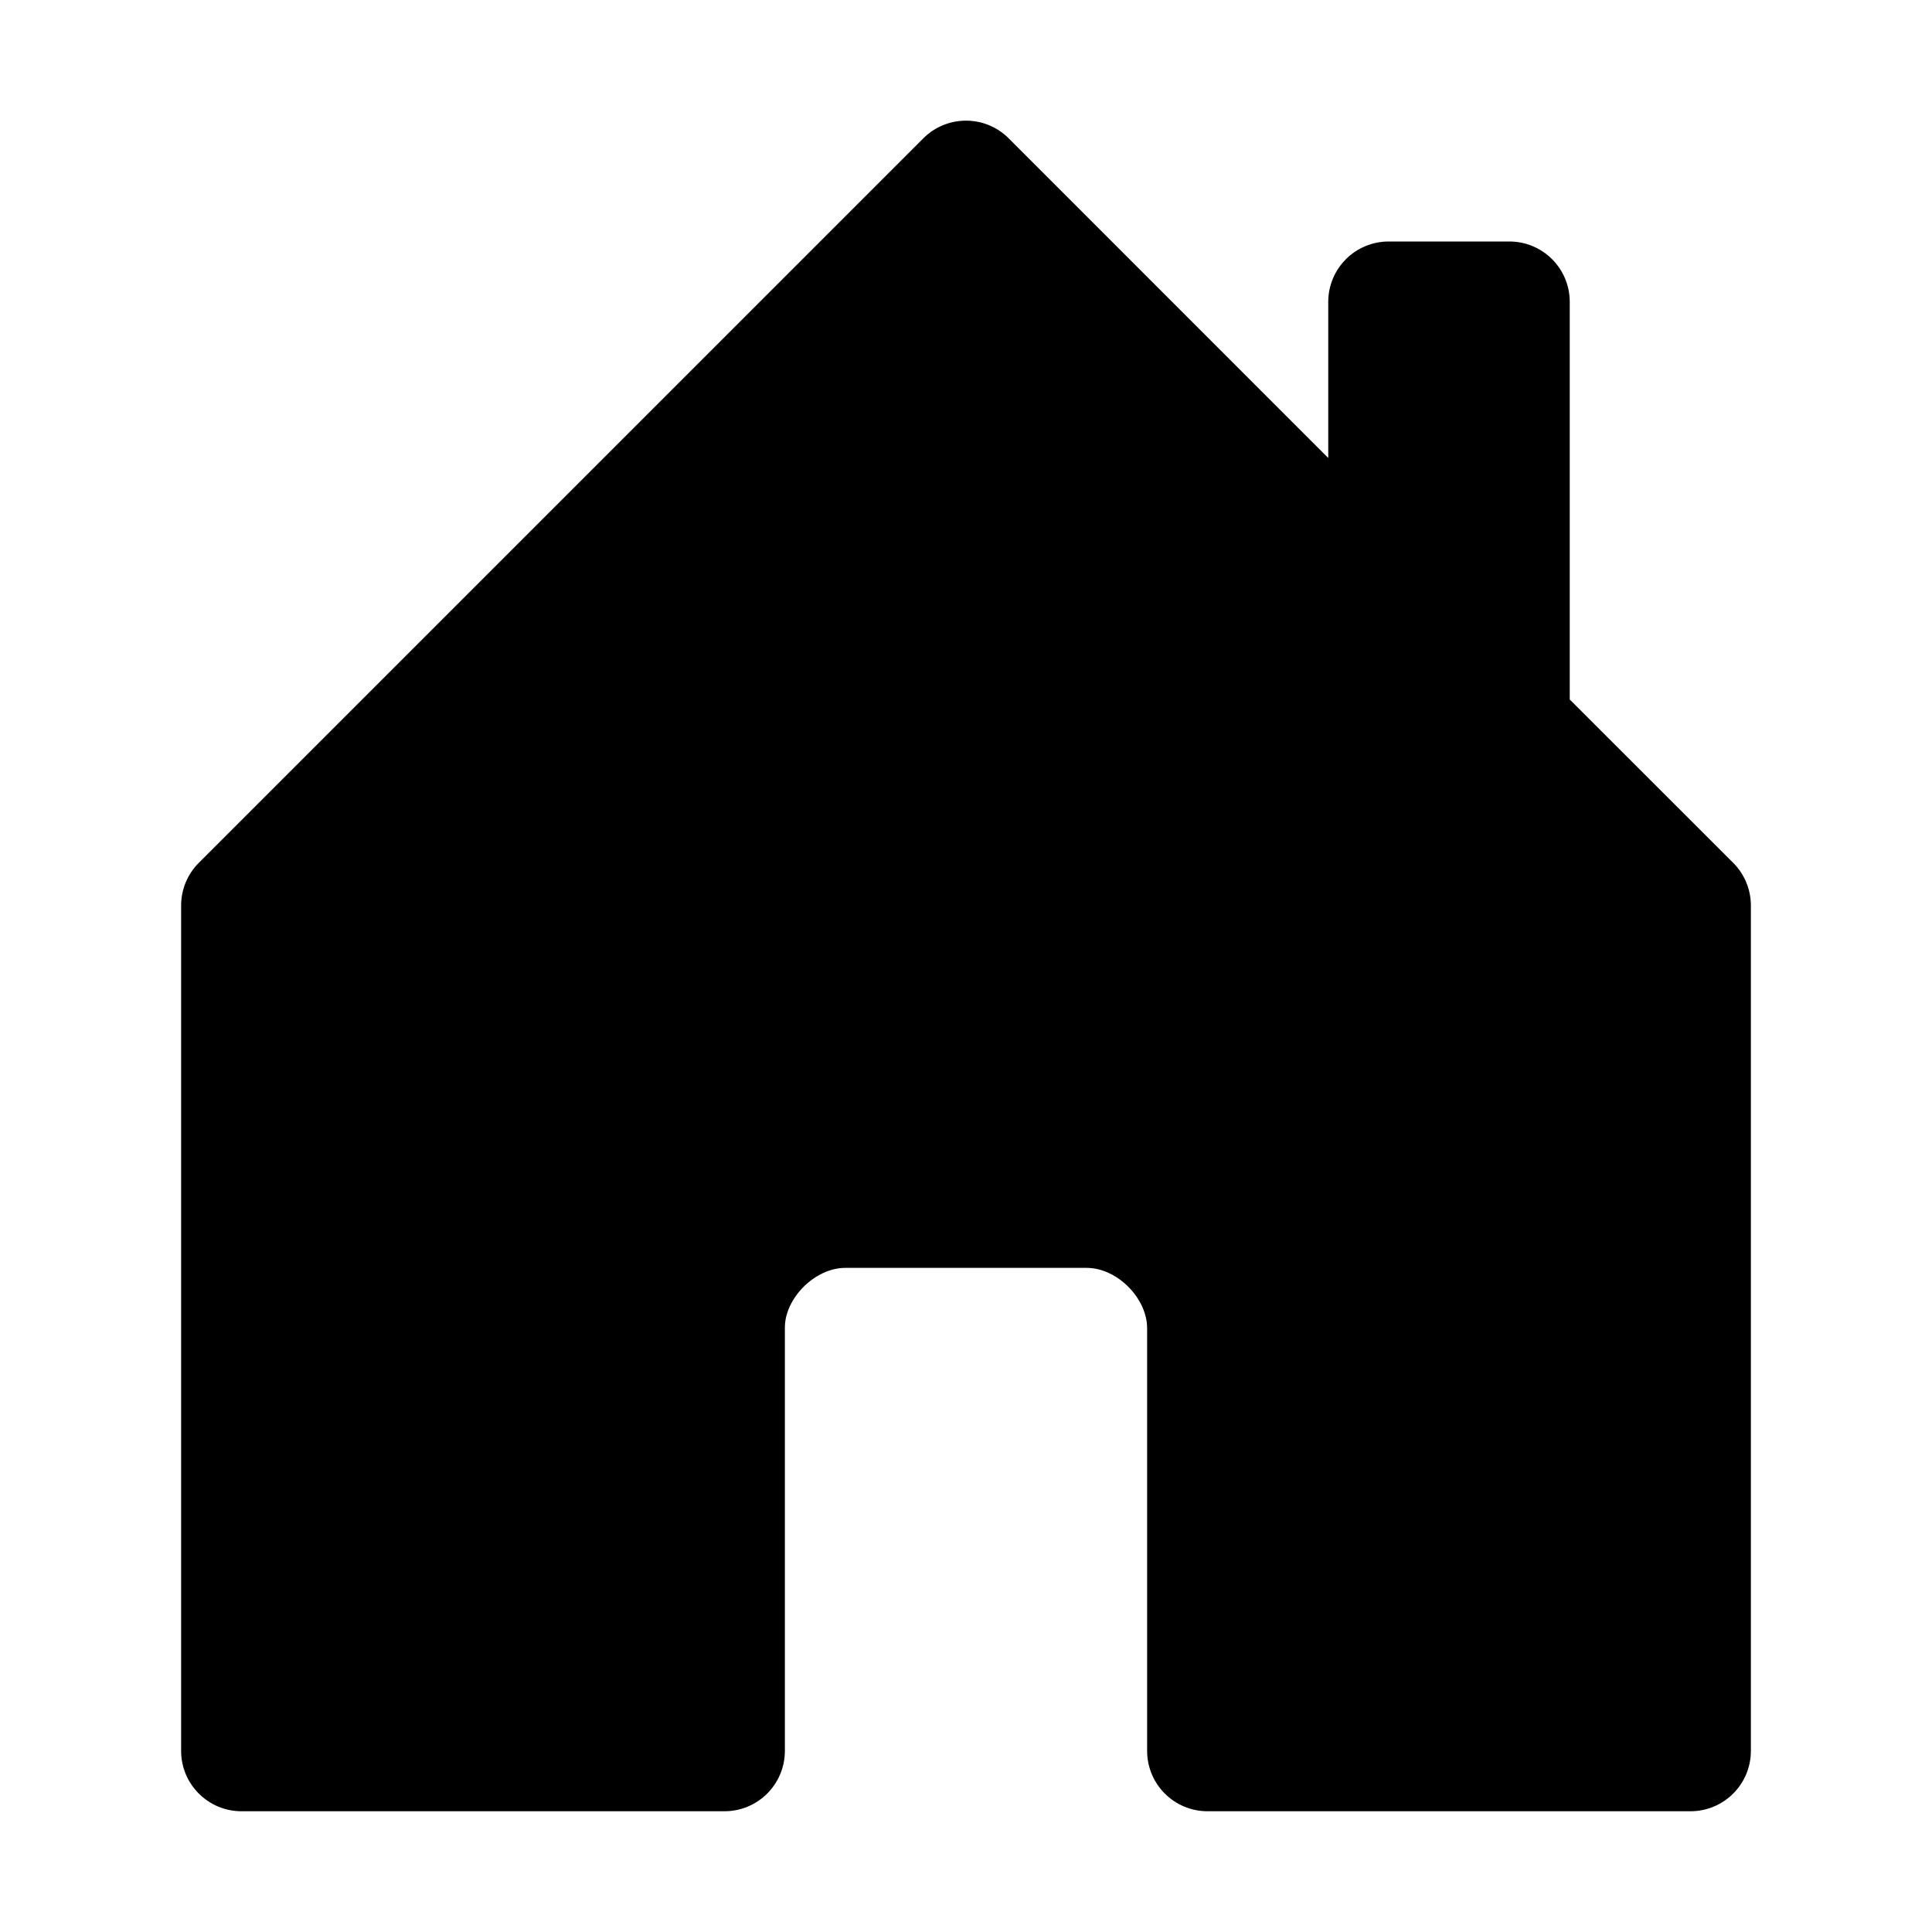
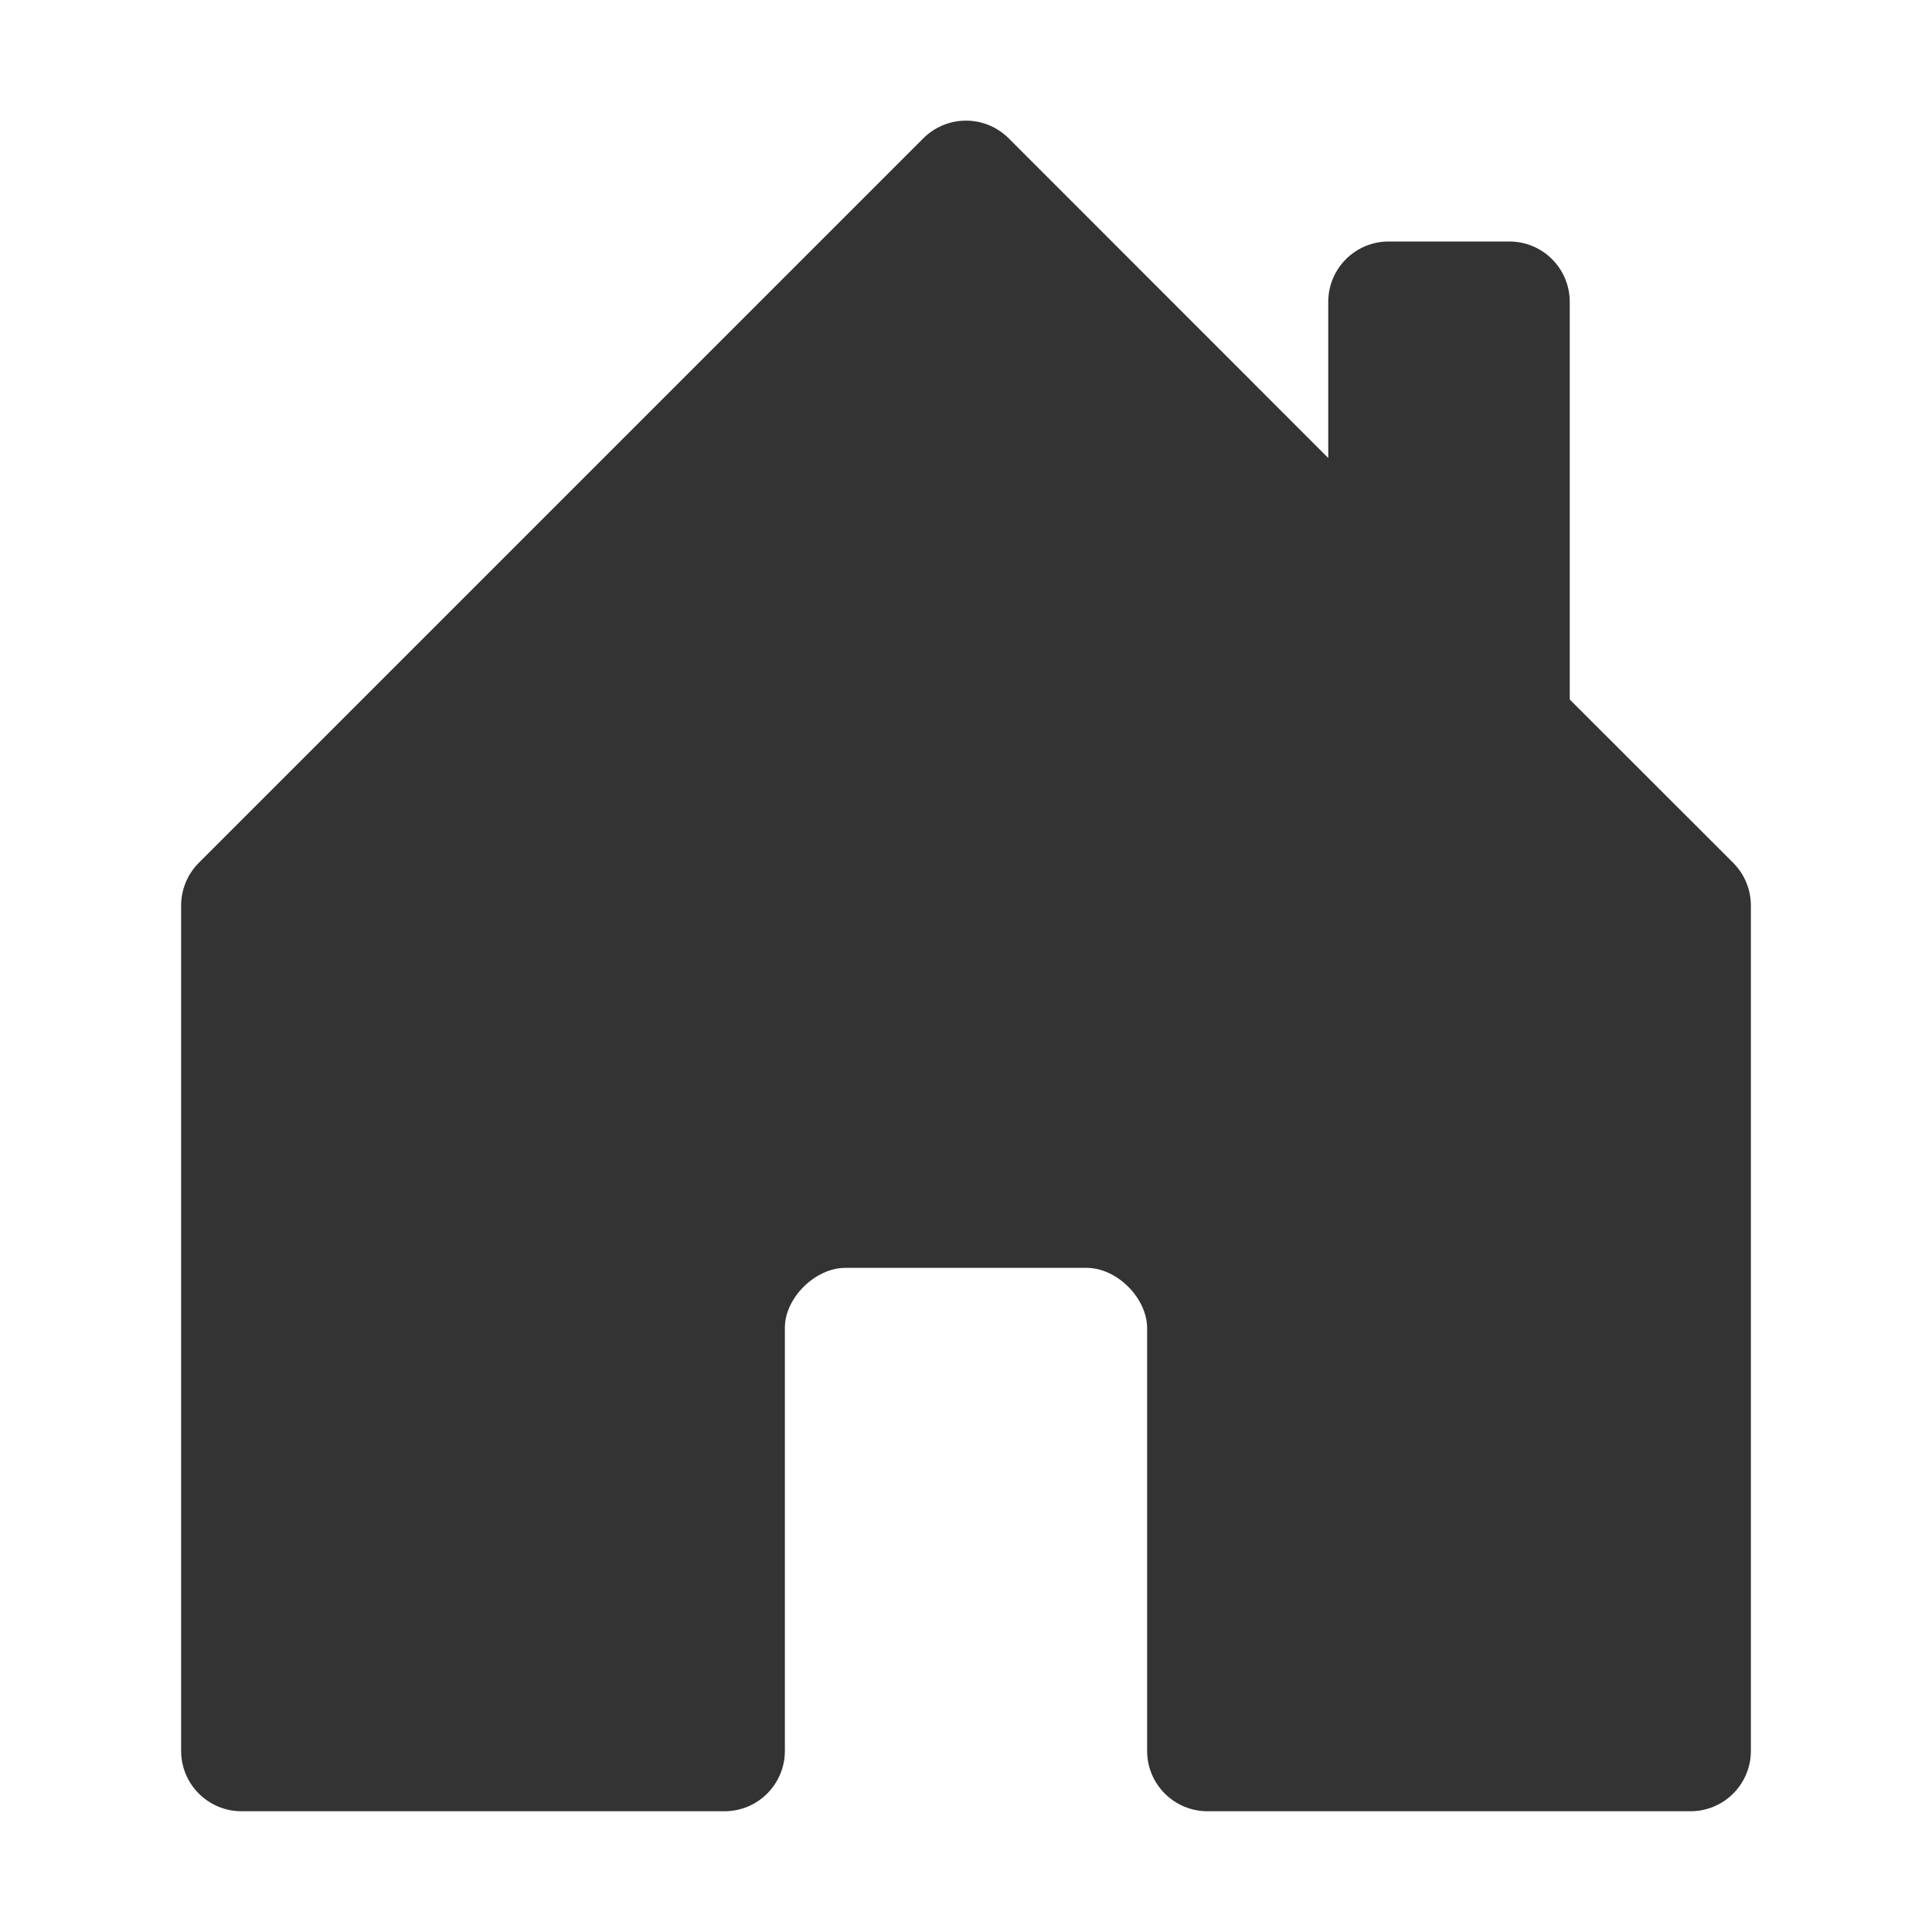
- <svg xmlns="http://www.w3.org/2000/svg" width="16" height="16" fill="currentColor" class="bi bi-house-door-fill" viewBox="0 0 16 16">
+ <svg xmlns="http://www.w3.org/2000/svg" width="16" height="16" fill="rgba(0, 0, 0, 0.8)" class="bi bi-house-door-fill" viewBox="0 0 16 16">
  <path d="M6.5 14.5v-3.505c0-.245.25-.495.5-.495h2c.25 0 .5.25.5.5v3.5a.5.5 0 0 0 .5.5h4a.5.5 0 0 0 .5-.5v-7a.5.5 0 0 0-.146-.354L13 5.793V2.5a.5.5 0 0 0-.5-.5h-1a.5.5 0 0 0-.5.5v1.293L8.354 1.146a.5.5 0 0 0-.708 0l-6 6A.5.5 0 0 0 1.5 7.5v7a.5.5 0 0 0 .5.5h4a.5.5 0 0 0 .5-.5z" />
</svg>
